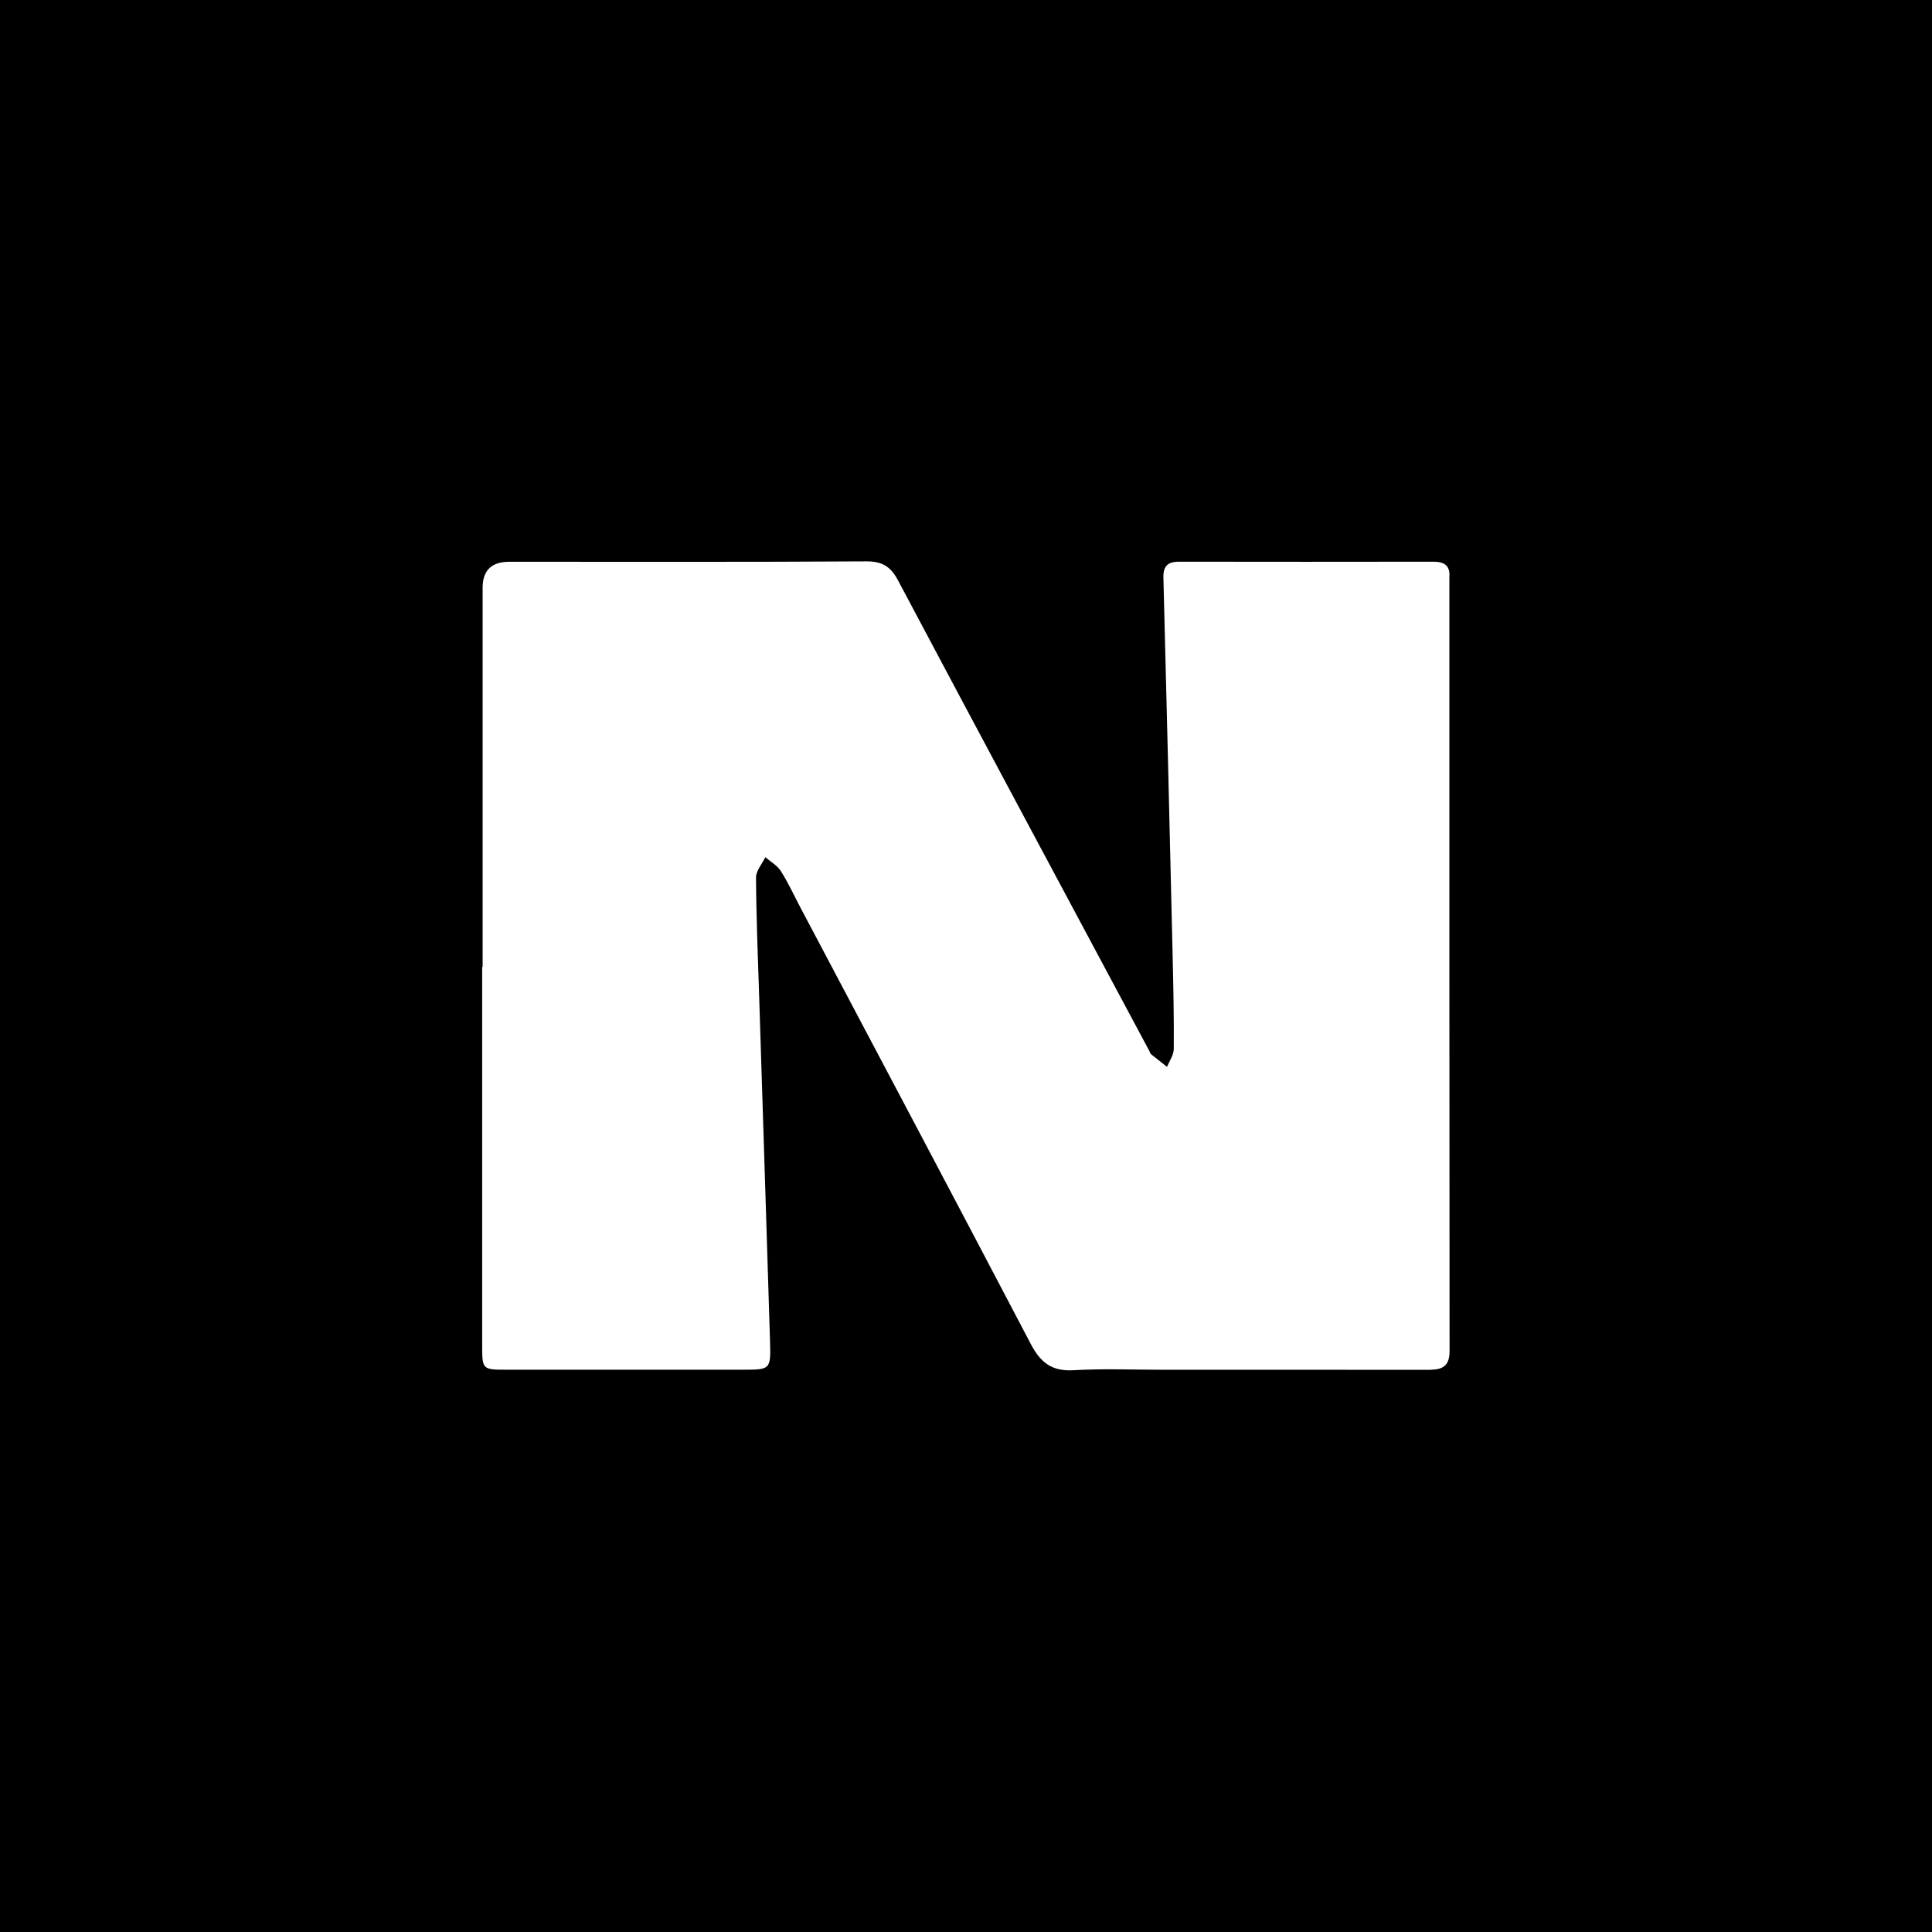
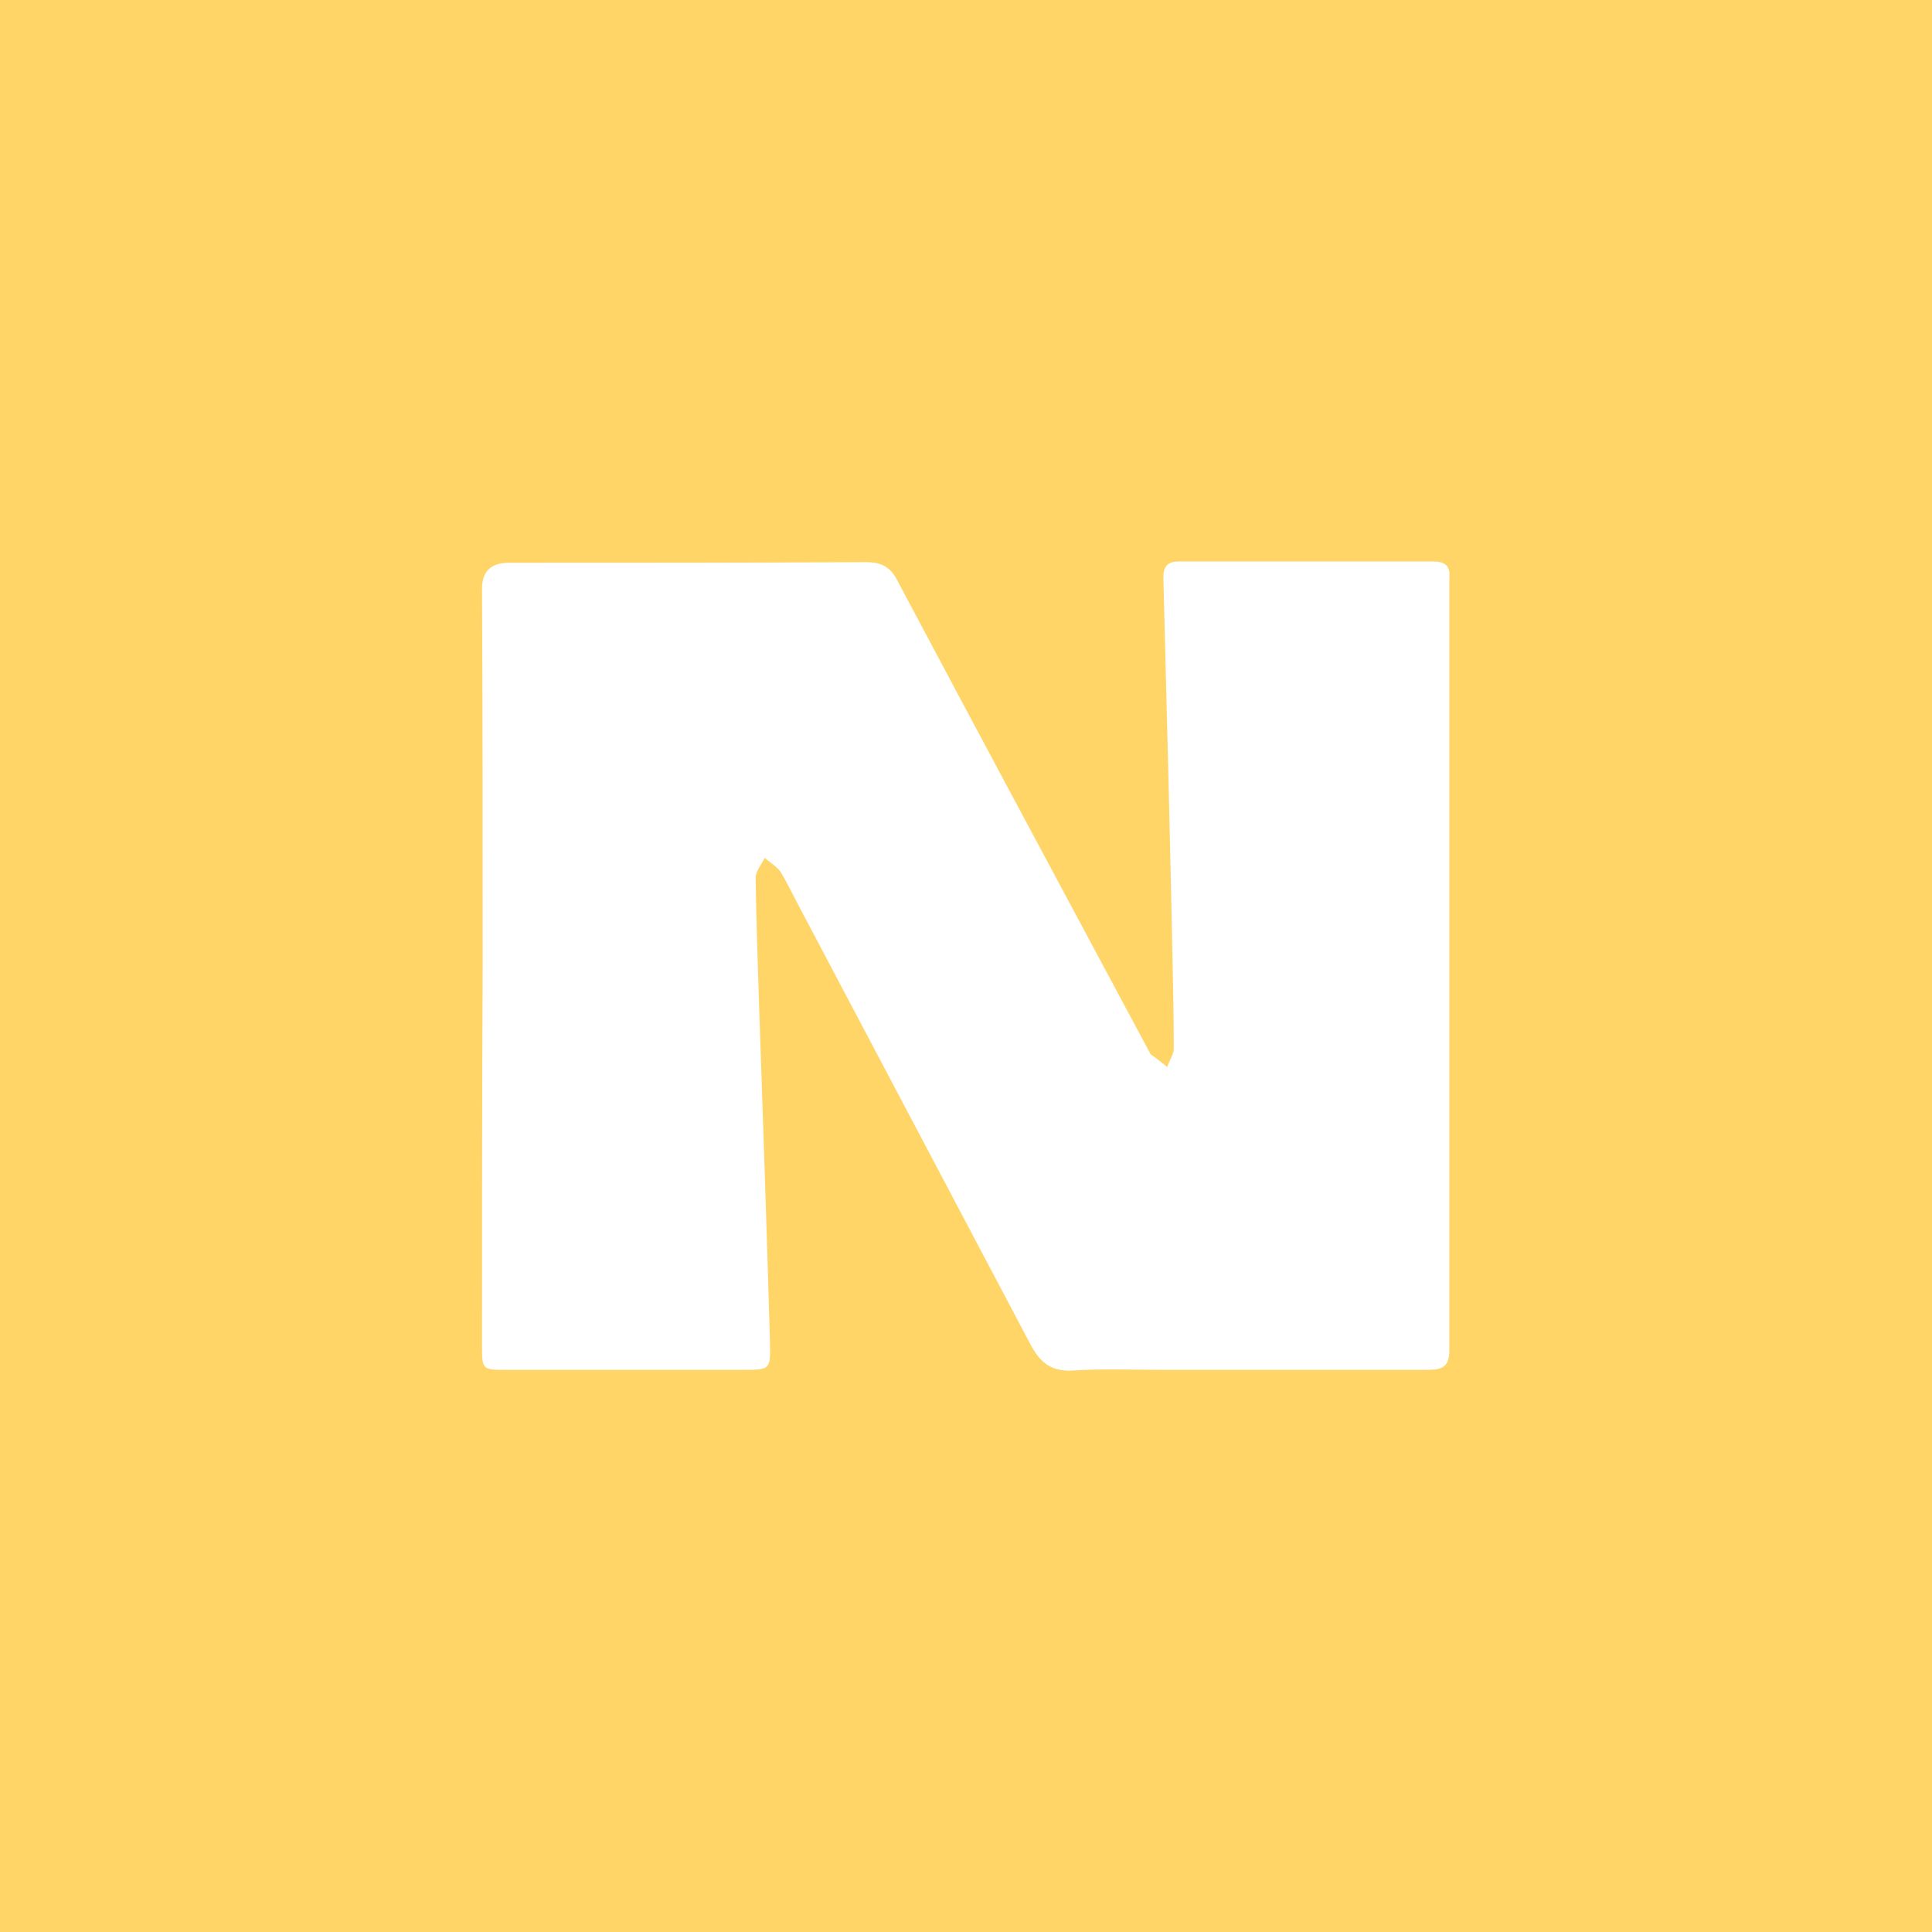
- <svg xmlns="http://www.w3.org/2000/svg" id="Layer_2" data-name="Layer 2" viewBox="0 0 296.59 296.59">
-   <defs>
-     <style>
-       .cls-1 {
-         stroke-width: 0px;
-       }
-     </style>
-   </defs>
-   <g id="Layer_1-2" data-name="Layer 1">
-     <path class="cls-1" d="m296.59,296.59H0V0h296.59v296.59ZM74.09,148.44s-.05,0-.07,0c0,19.31,0,38.63,0,57.94,0,3.88,0,3.89,3.78,3.89,12.07,0,24.14,0,36.21,0,4.27,0,4.33,0,4.2-4.39-.53-17.55-1.11-35.1-1.66-52.65-.2-6.17-.45-12.34-.49-18.52,0-1.04.93-2.08,1.43-3.12.81.7,1.82,1.26,2.37,2.12,1.14,1.78,2.02,3.73,3.01,5.6,11.81,22.33,23.65,44.65,35.38,67.03,1.48,2.82,3.21,4.2,6.53,4.01,4.62-.27,9.27-.07,13.9-.07,13.42,0,26.84-.01,40.26.01,2.01,0,3.59-.13,3.59-2.86-.04-39.5-.03-79-.03-118.5,0-.1,0-.19,0-.29.16-1.77-.75-2.41-2.41-2.41-13.04.02-26.07.02-39.11,0-1.71,0-2.43.68-2.38,2.44.5,19.39.97,38.78,1.42,58.17.11,4.73.21,9.46.17,14.19,0,.92-.67,1.84-1.03,2.75-.82-.65-1.65-1.29-2.46-1.95-.14-.11-.18-.34-.27-.51-12.87-24.06-25.77-48.11-38.57-72.22-1.15-2.17-2.46-2.94-4.92-2.92-18.25.11-36.5.06-54.75.06q-4.09,0-4.1,3.97c0,19.41,0,38.82,0,58.23Z" />
+ <svg xmlns="http://www.w3.org/2000/svg" version="1.1" id="Layer_2_00000134247591011984481950000015849431501754300590_" x="0px" y="0px" viewBox="0 0 296.6 296.6" style="enable-background:new 0 0 296.6 296.6;" xml:space="preserve">
+   <style type="text/css">
+ 	.st0{fill:#FFD568;}
+ </style>
+   <g id="Layer_1-2">
+     <path class="st0" d="M296.6,296.6H0V0h296.6V296.6z M74.1,148.4C74.1,148.4,74,148.4,74.1,148.4C74,167.8,74,187.1,74,206.4   c0,3.9,0,3.9,3.8,3.9c12.1,0,24.1,0,36.2,0c4.3,0,4.3,0,4.2-4.4c-0.5-17.6-1.1-35.1-1.7-52.6c-0.2-6.2-0.4-12.3-0.5-18.5   c0-1,0.9-2.1,1.4-3.1c0.8,0.7,1.8,1.3,2.4,2.1c1.1,1.8,2,3.7,3,5.6c11.8,22.3,23.6,44.7,35.4,67c1.5,2.8,3.2,4.2,6.5,4   c4.6-0.3,9.3-0.1,13.9-0.1c13.4,0,26.8,0,40.3,0c2,0,3.6-0.1,3.6-2.9c0-39.5,0-79,0-118.5c0-0.1,0-0.2,0-0.3   c0.2-1.8-0.8-2.4-2.4-2.4c-13,0-26.1,0-39.1,0c-1.7,0-2.4,0.7-2.4,2.4c0.5,19.4,1,38.8,1.4,58.2c0.1,4.7,0.2,9.5,0.2,14.2   c0,0.9-0.7,1.8-1,2.8c-0.8-0.6-1.6-1.3-2.5-1.9c-0.1-0.1-0.2-0.3-0.3-0.5c-12.9-24.1-25.8-48.1-38.6-72.2c-1.1-2.2-2.5-2.9-4.9-2.9   c-18.2,0.1-36.5,0.1-54.8,0.1c-2.7,0-4.1,1.3-4.1,4C74.1,109.6,74.1,129,74.1,148.4L74.1,148.4z" />
  </g>
</svg>
